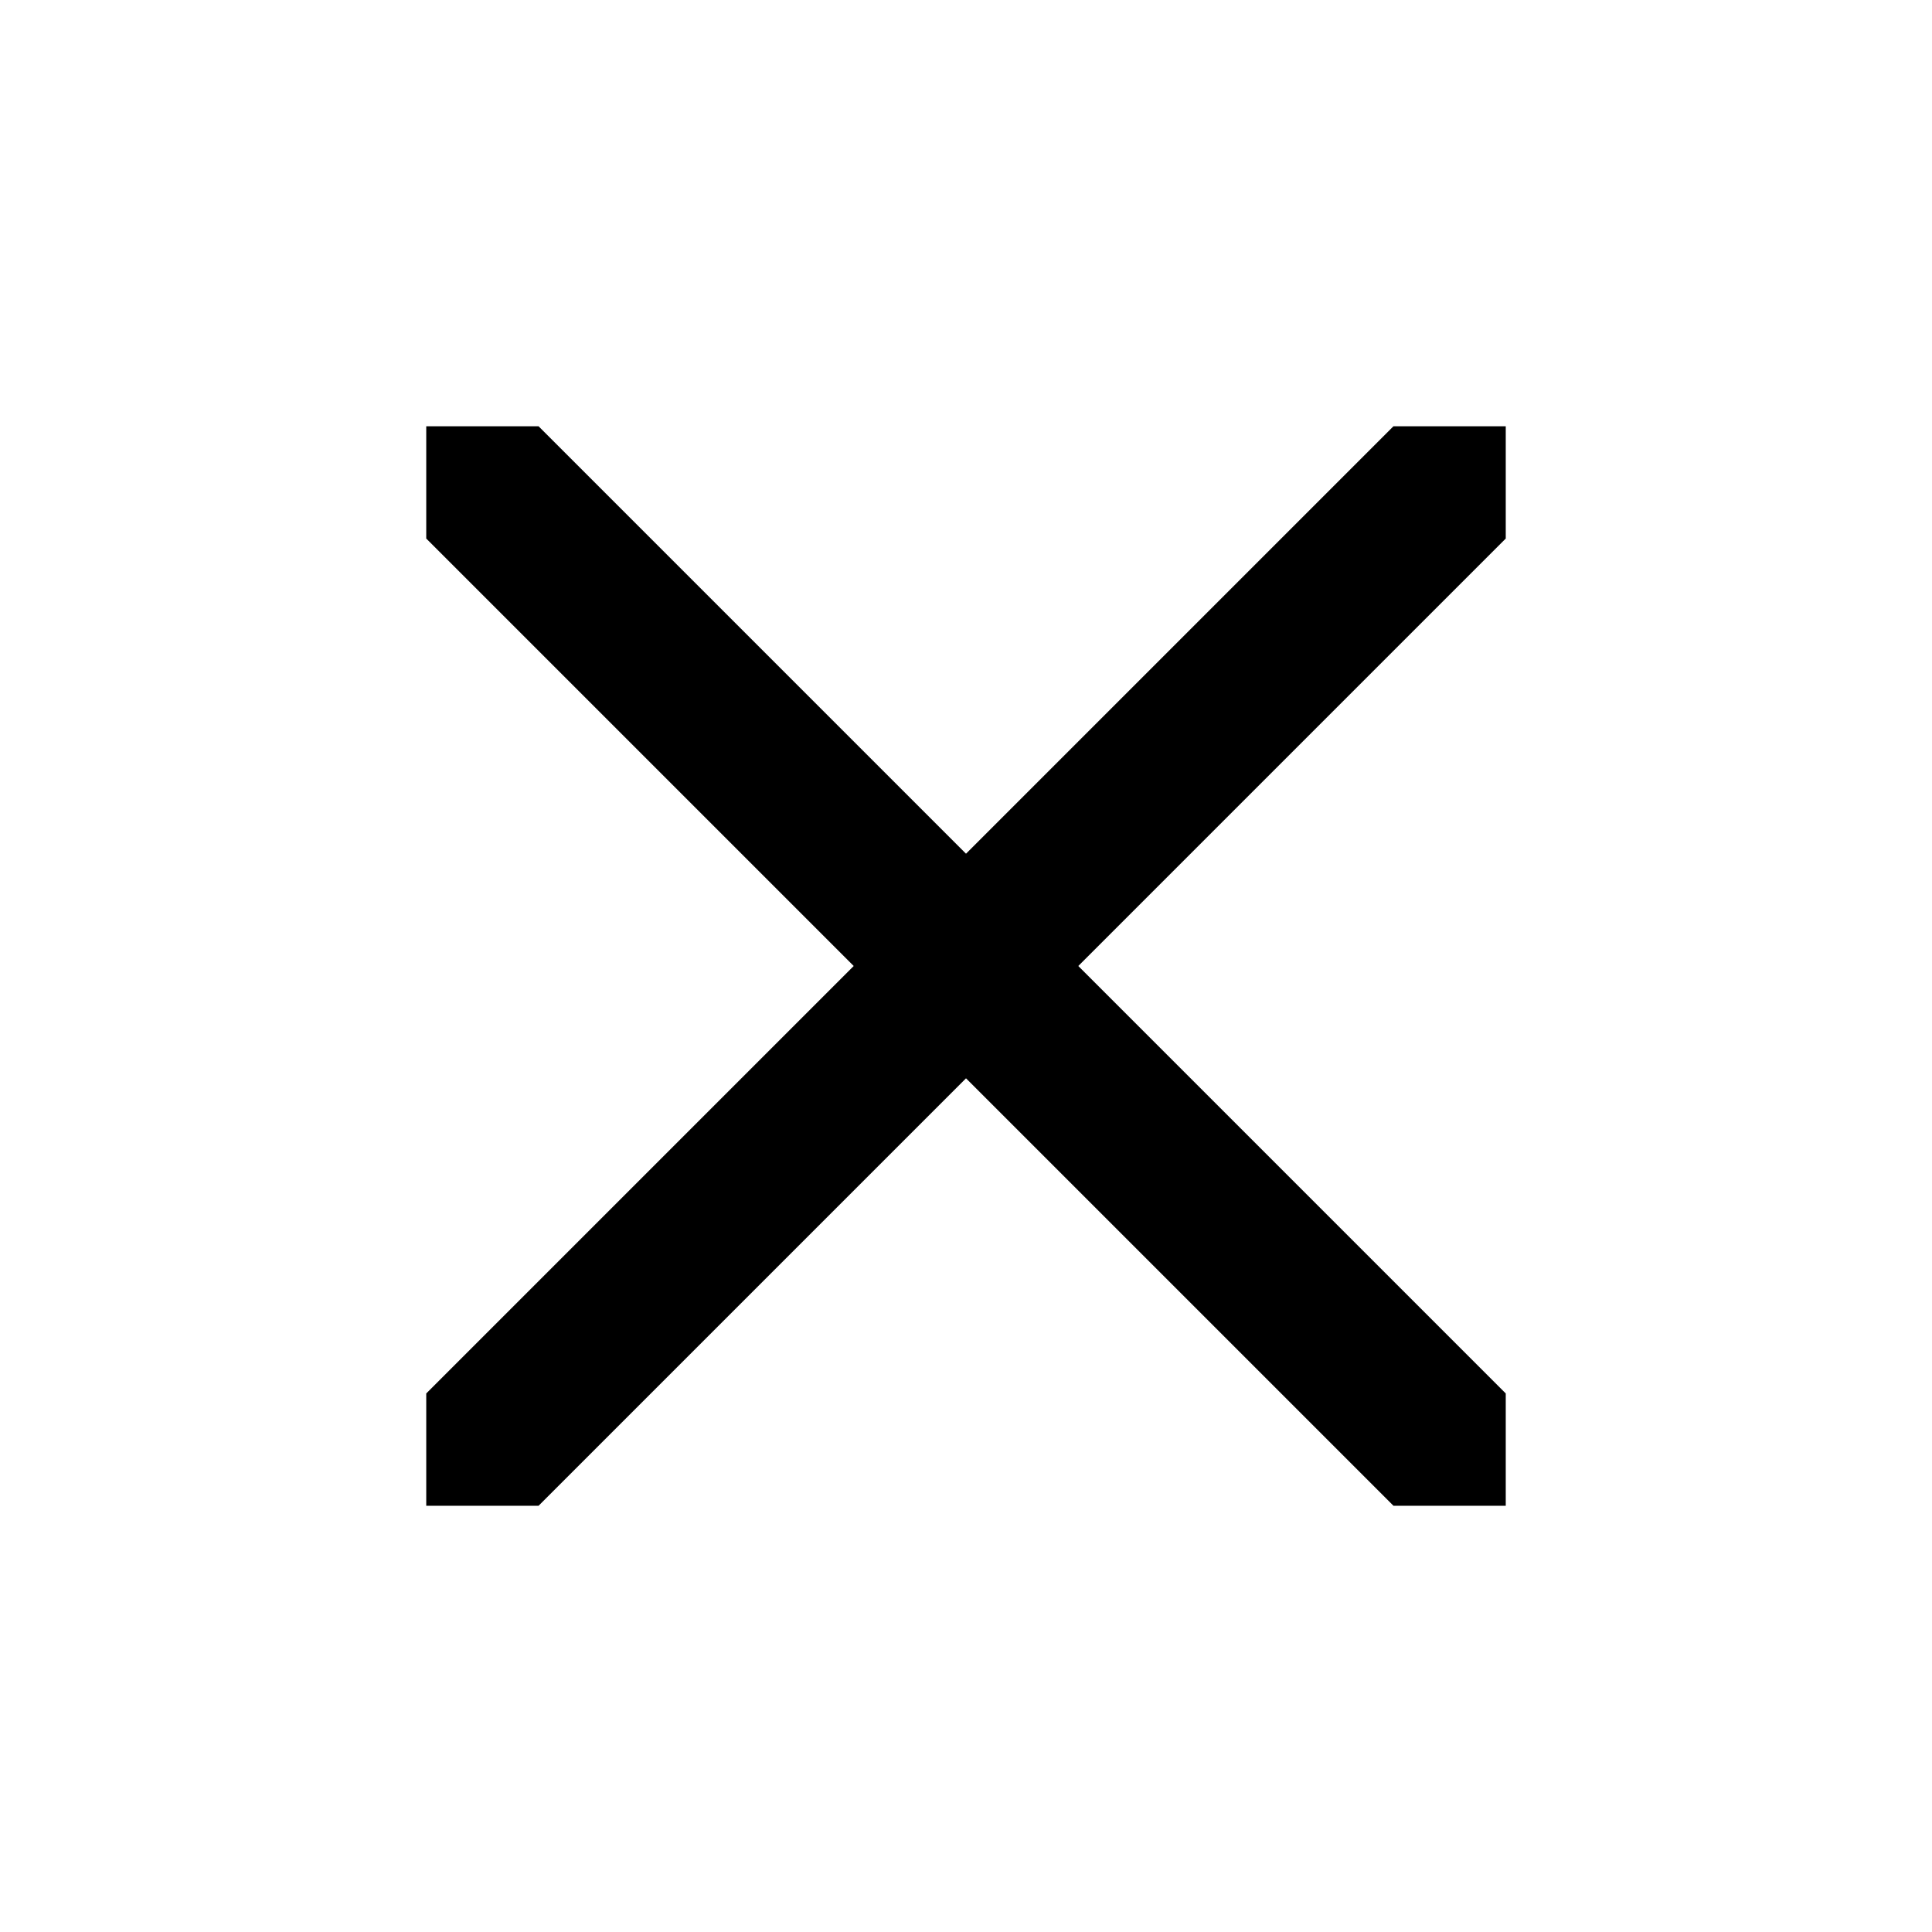
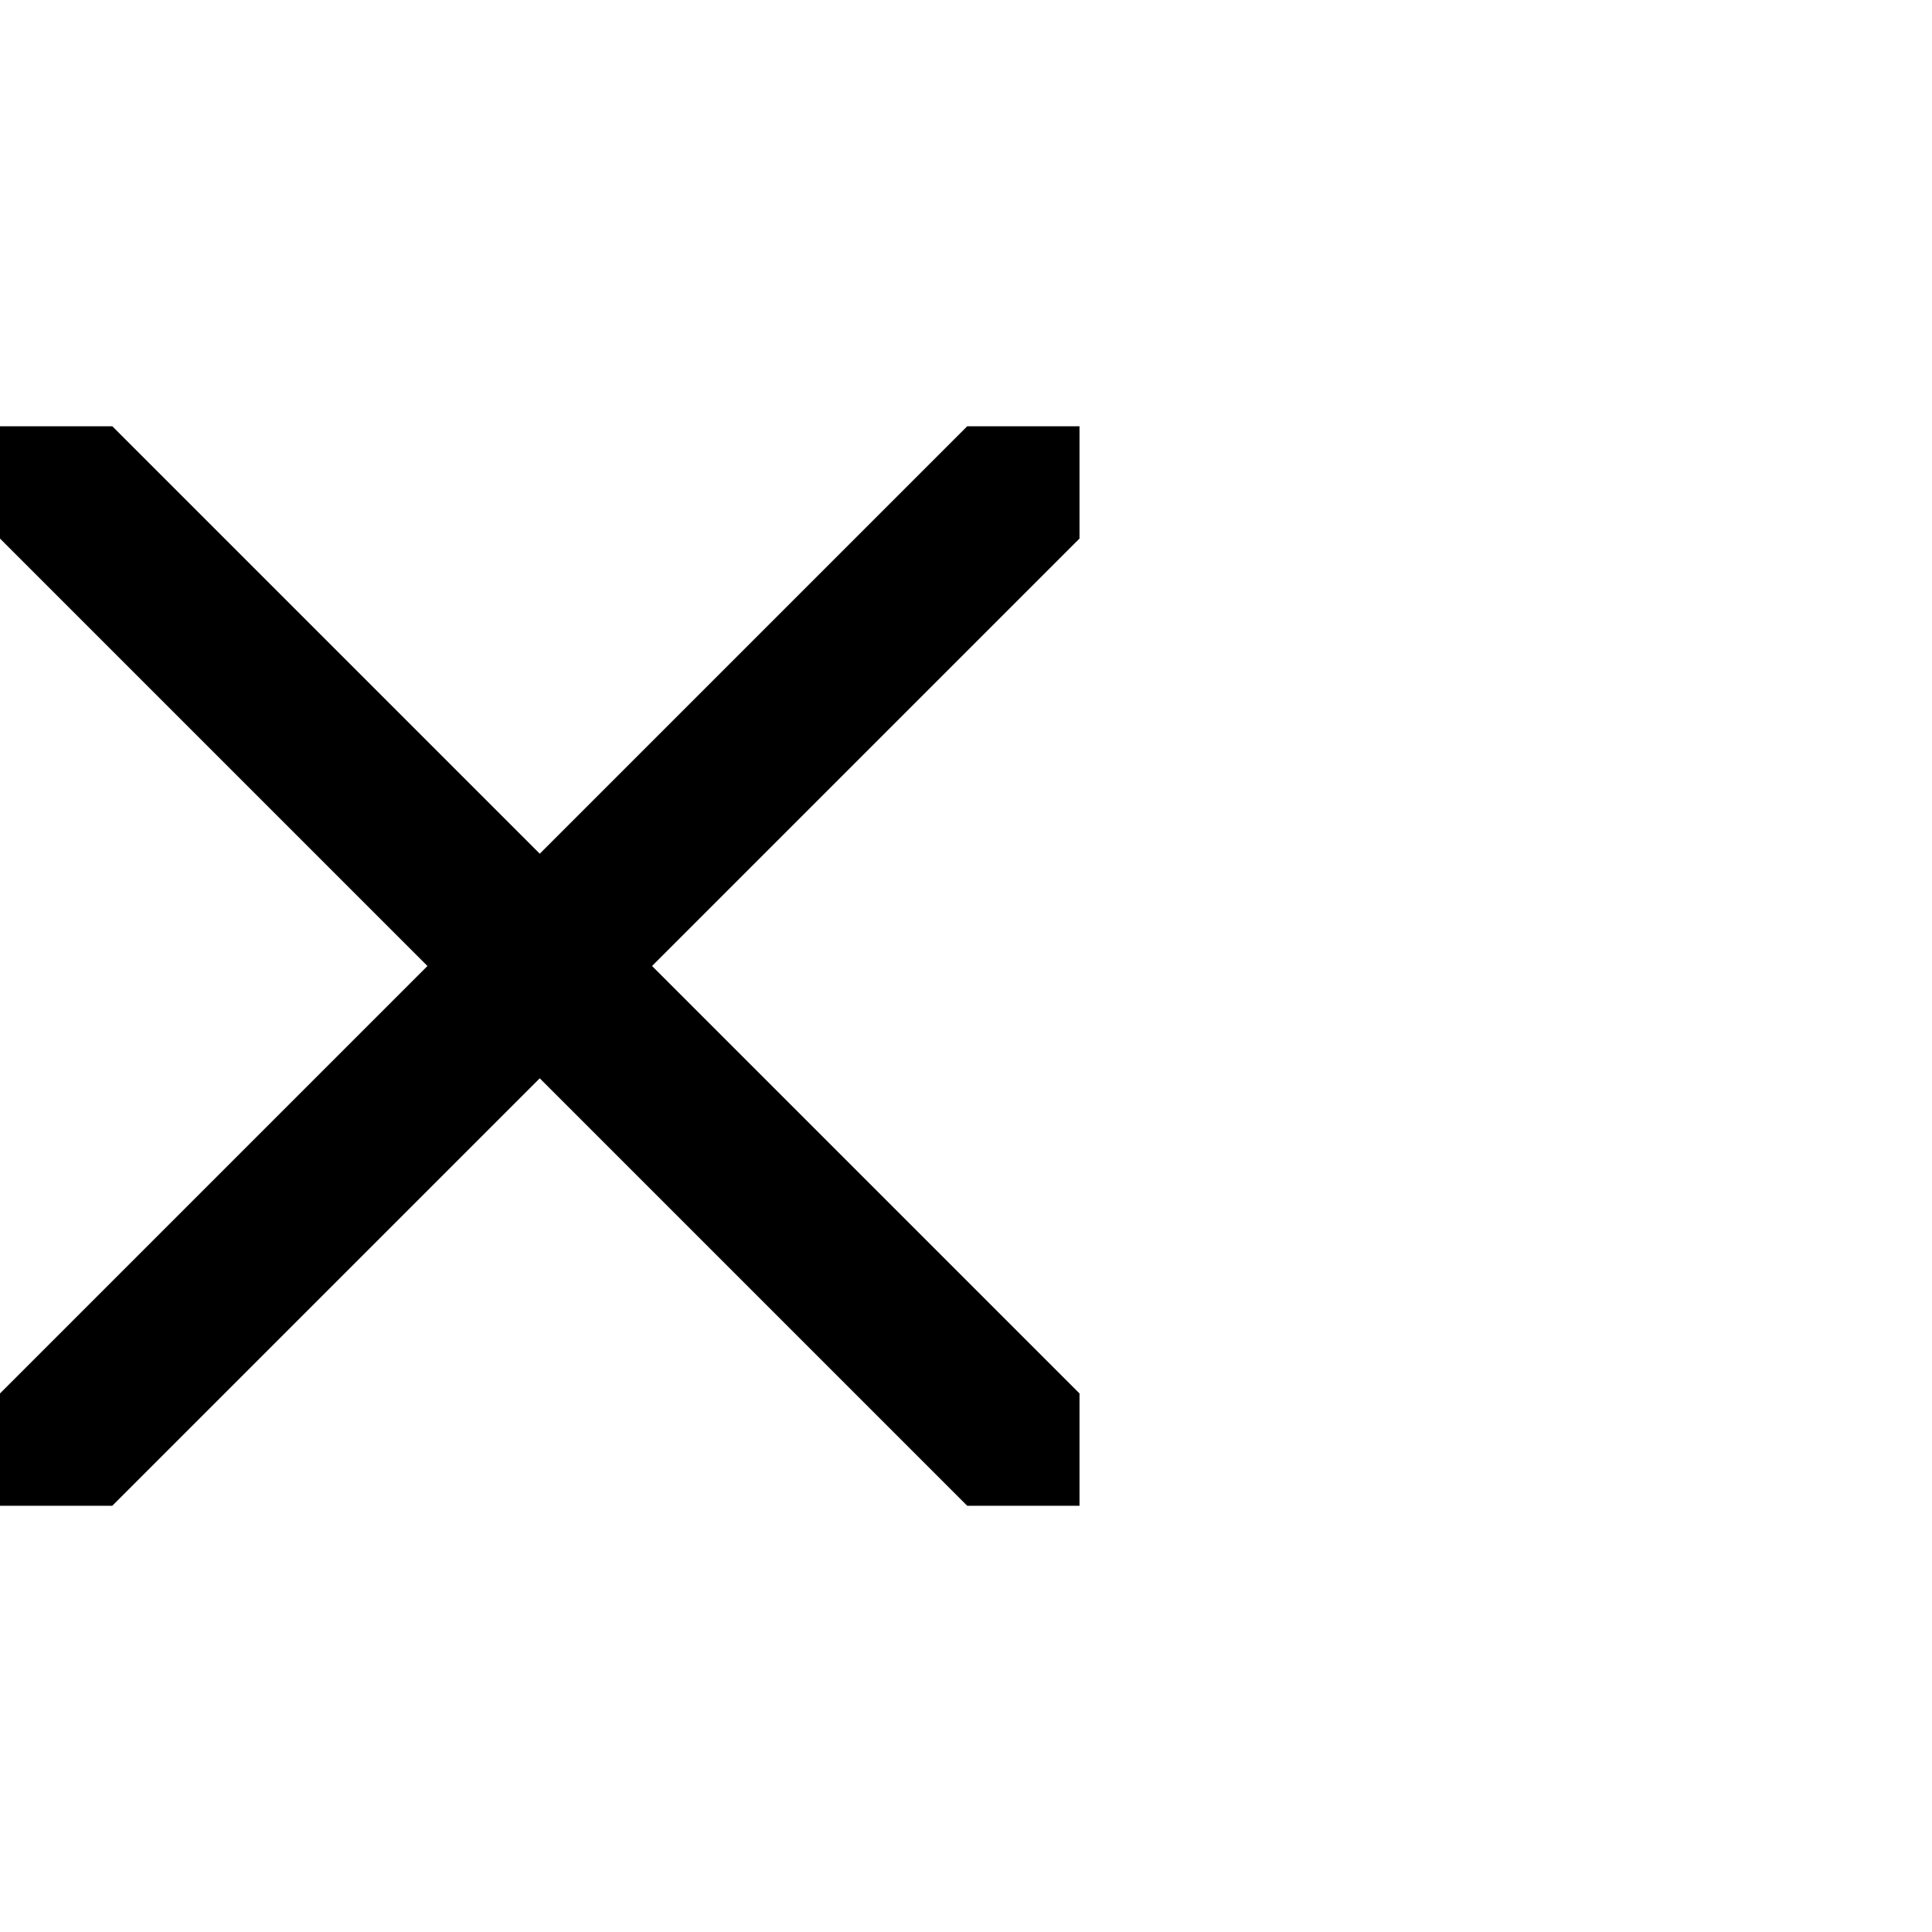
<svg xmlns="http://www.w3.org/2000/svg" width="100%" height="100%" viewBox="0 0 100 100" version="1.1" xml:space="preserve" style="fill-rule:evenodd;clip-rule:evenodd;stroke-linejoin:round;stroke-miterlimit:2;">
  <rect id="Close" x="0" y="0" width="100" height="100" style="fill:none;" />
  <g id="Close1">
-     <g transform="matrix(1,0,0,1,-17.9446,49.7119)">
+     <g transform="matrix(1,0,0,1,-40.0071,49.7119)">
      <path d="M73.757,0.288L95.882,22.413L95.882,28.226L90.07,28.226L67.945,6.101L45.82,28.226L40.007,28.226L40.007,22.413L62.132,0.288L40.007,-21.837L40.007,-27.649L45.82,-27.649L67.945,-5.524L90.07,-27.649L95.882,-27.649L95.882,-21.837L73.757,0.288Z" style="fill-rule:nonzero;" />
    </g>
  </g>
</svg>
